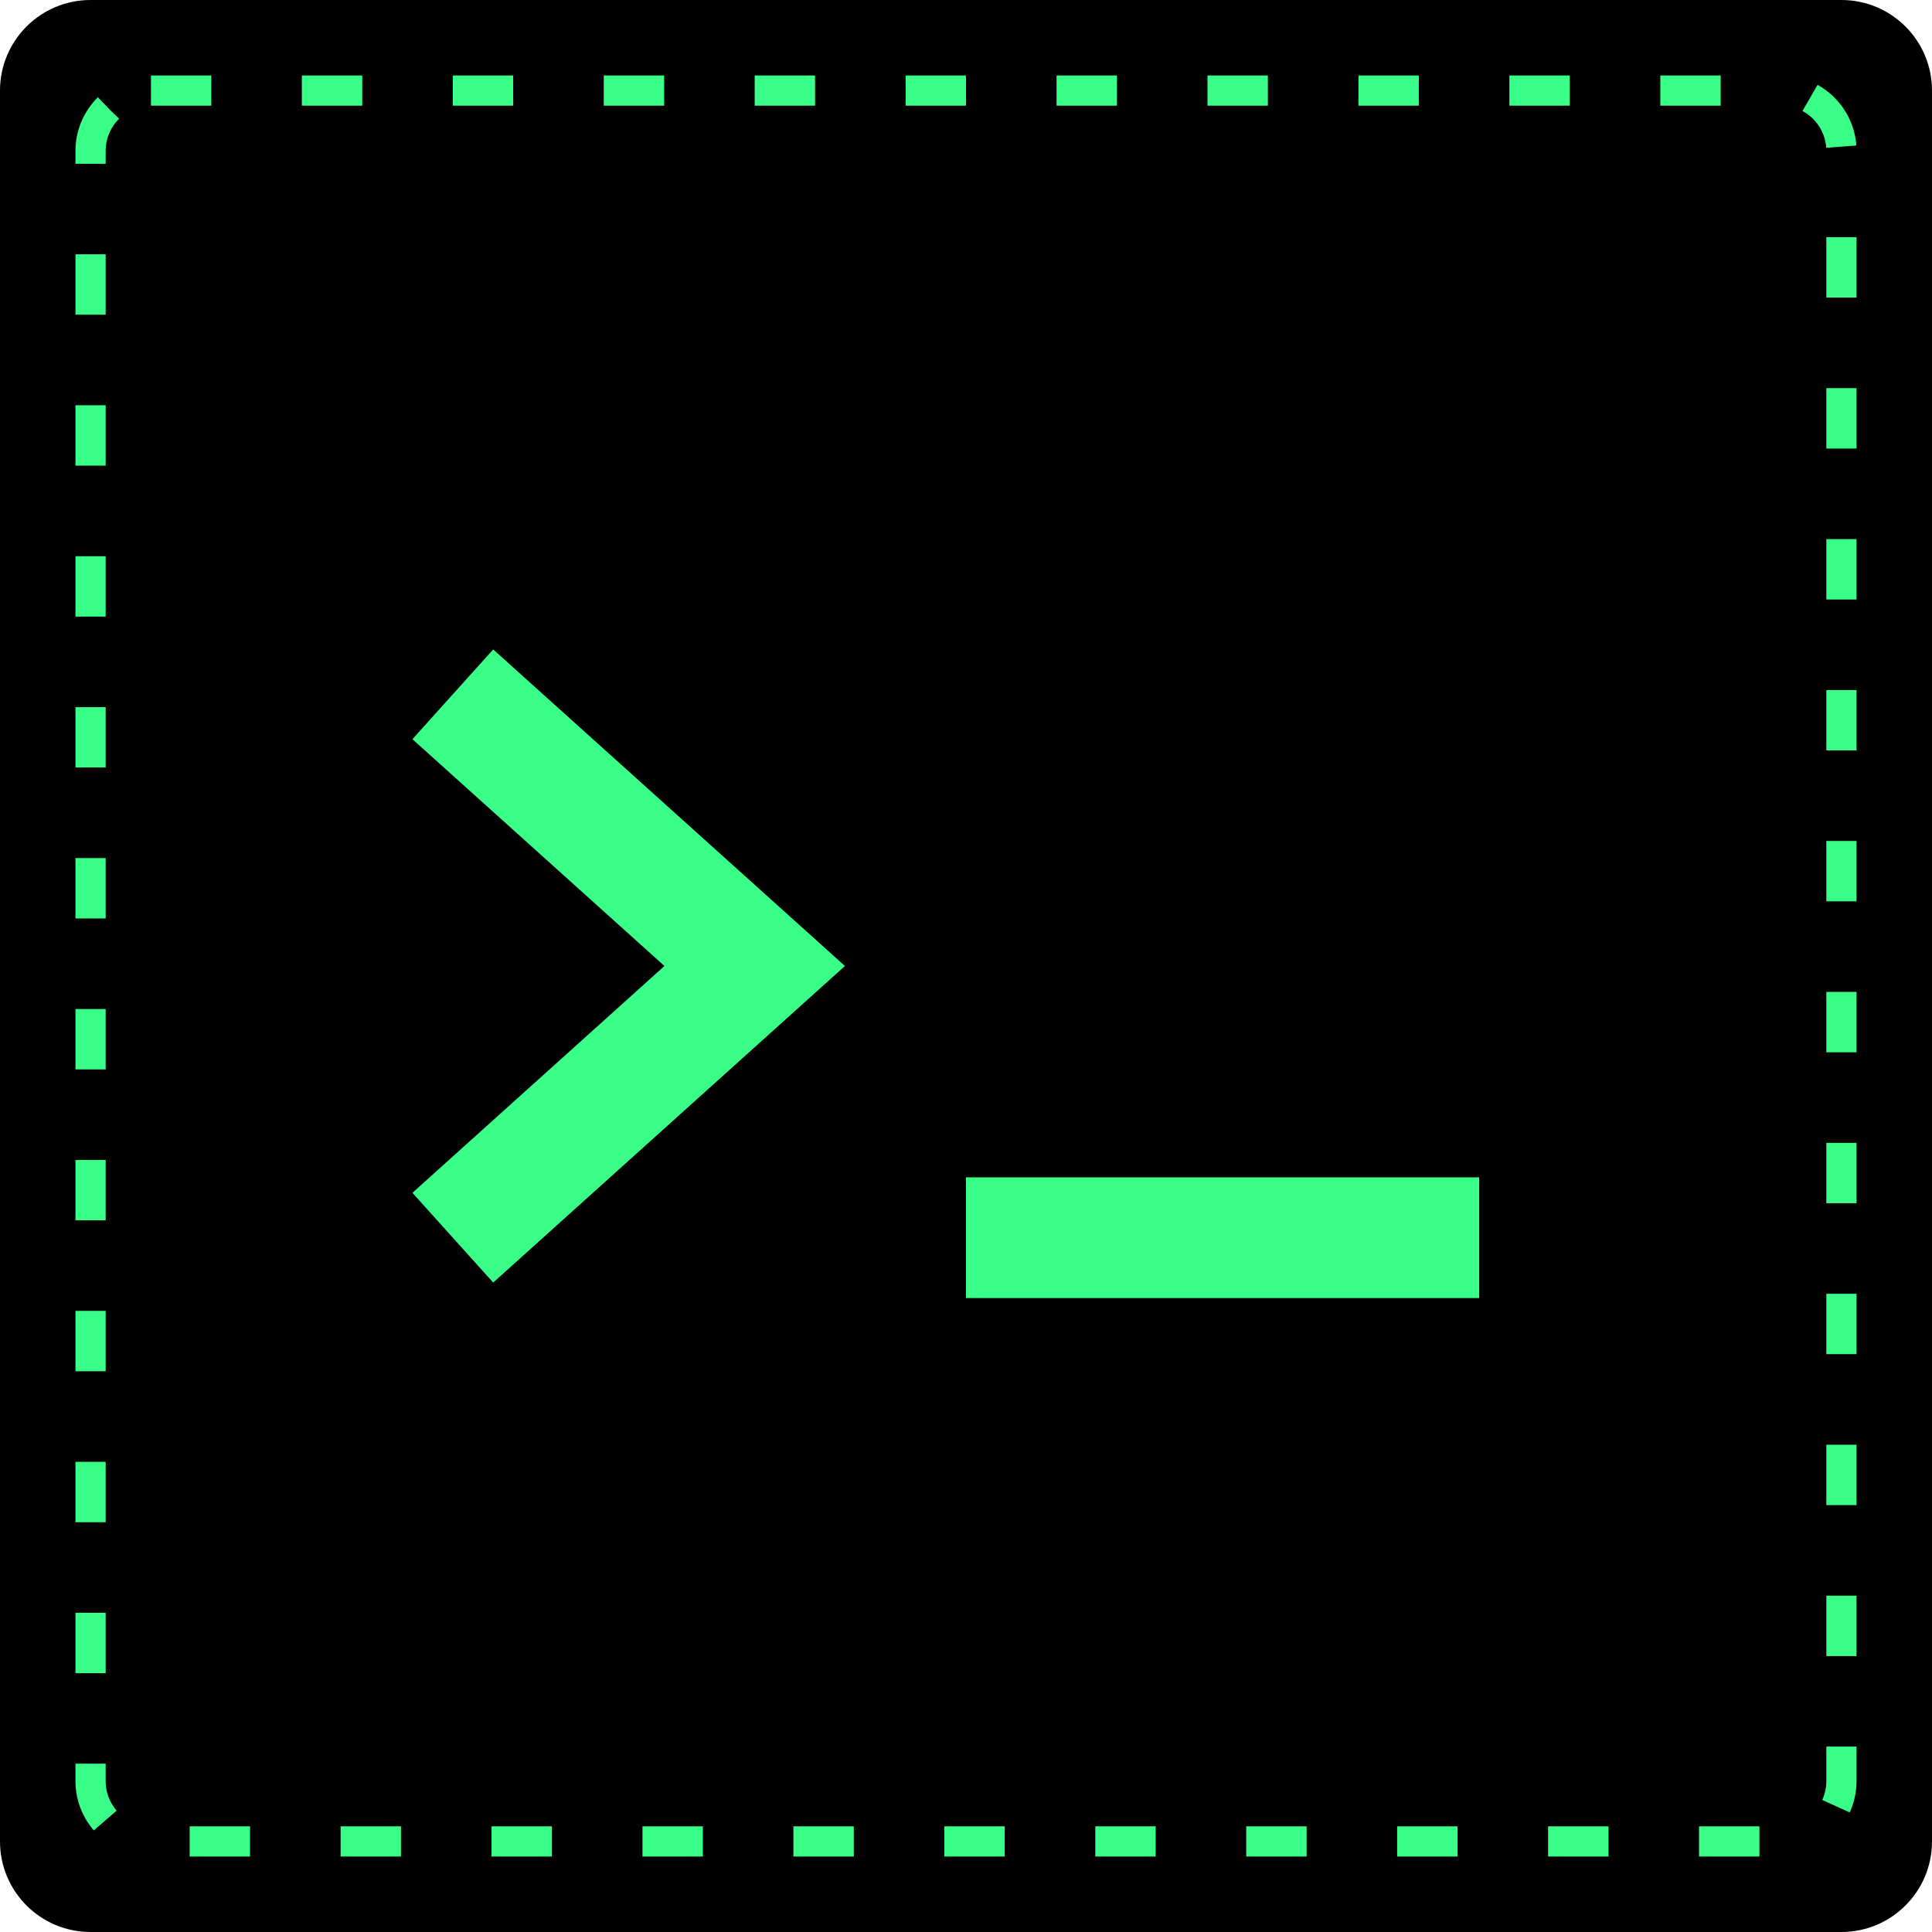
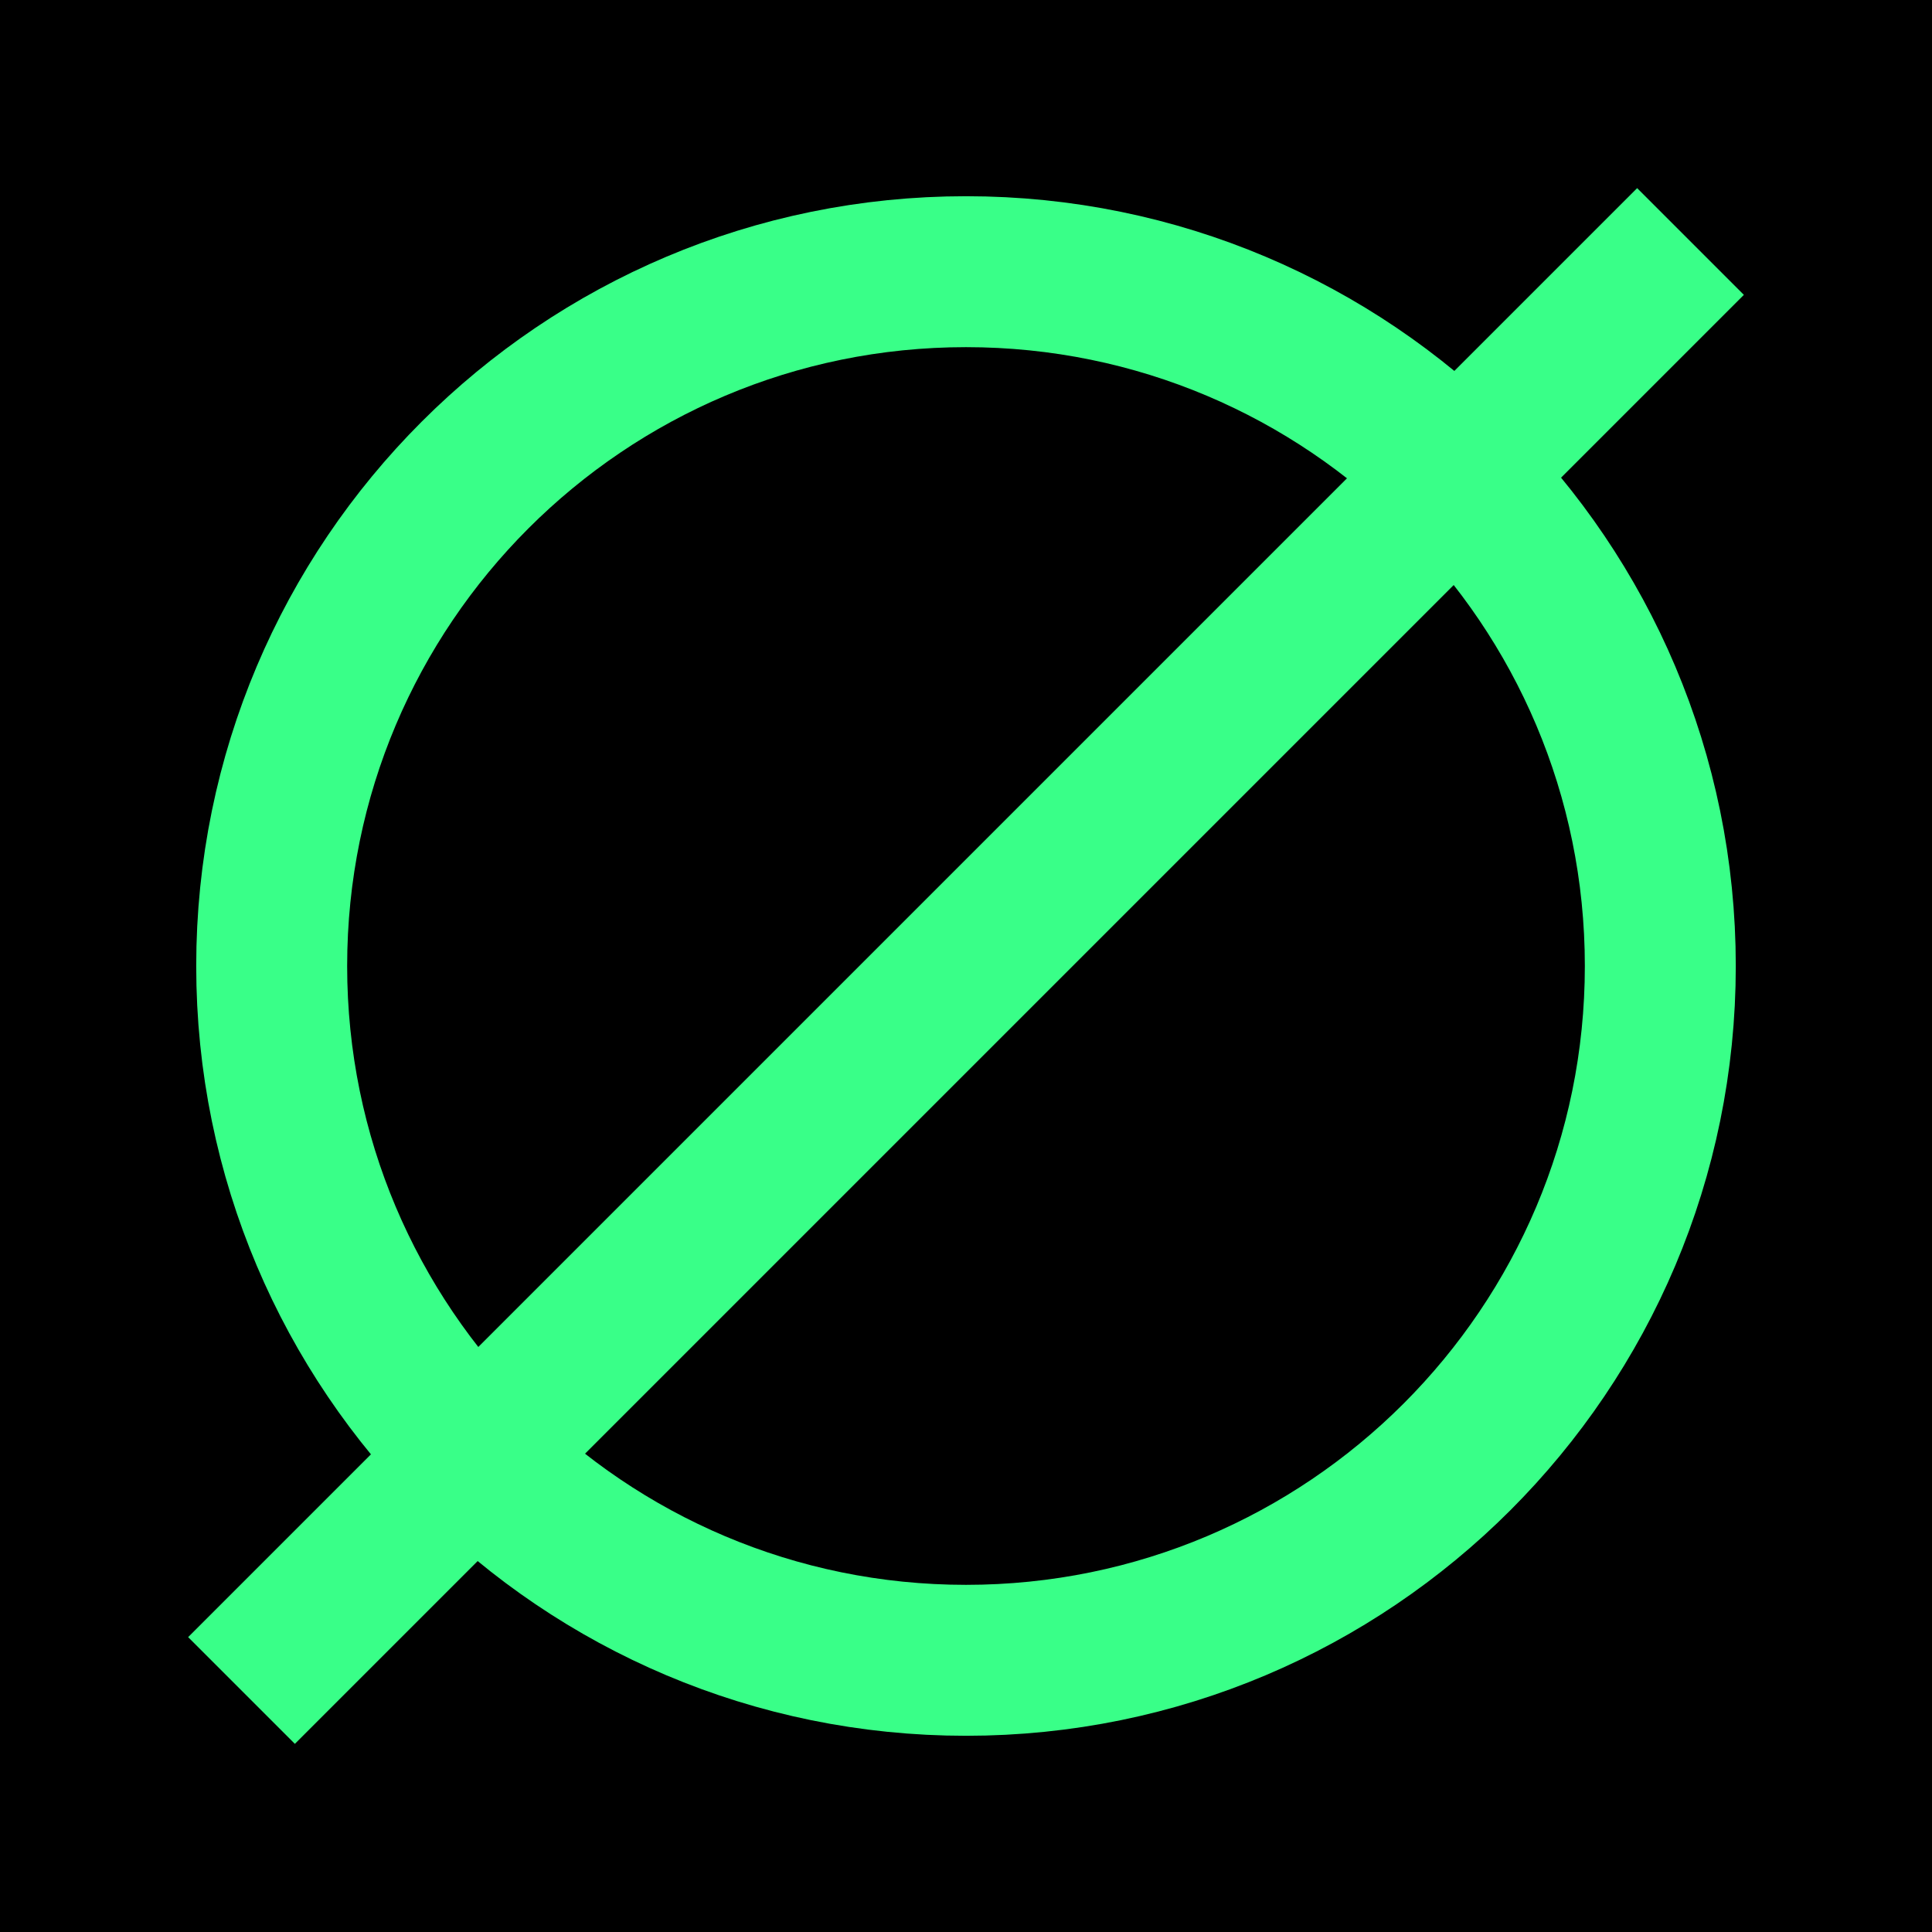
<svg xmlns="http://www.w3.org/2000/svg" viewBox="0 0 64 64">
-   <rect width="64" height="64" rx="3" fill="#000" />
-   <rect x="3" y="3" width="58" height="58" rx="2" fill="none" stroke="#39ff88" stroke-dasharray="2 3" />
-   <path d="m15 23 10 9-10 9m17 0h17" fill="none" stroke="#39ff88" stroke-width="4" />
+   <rect width="64" height="64" fill="#000" />
+   <g fill="none" stroke="#39ff88" stroke-width="5">
+     <circle cx="32" cy="32" r="23" />
+     <path d="M8 56 56 8" />
+   </g>
</svg>
